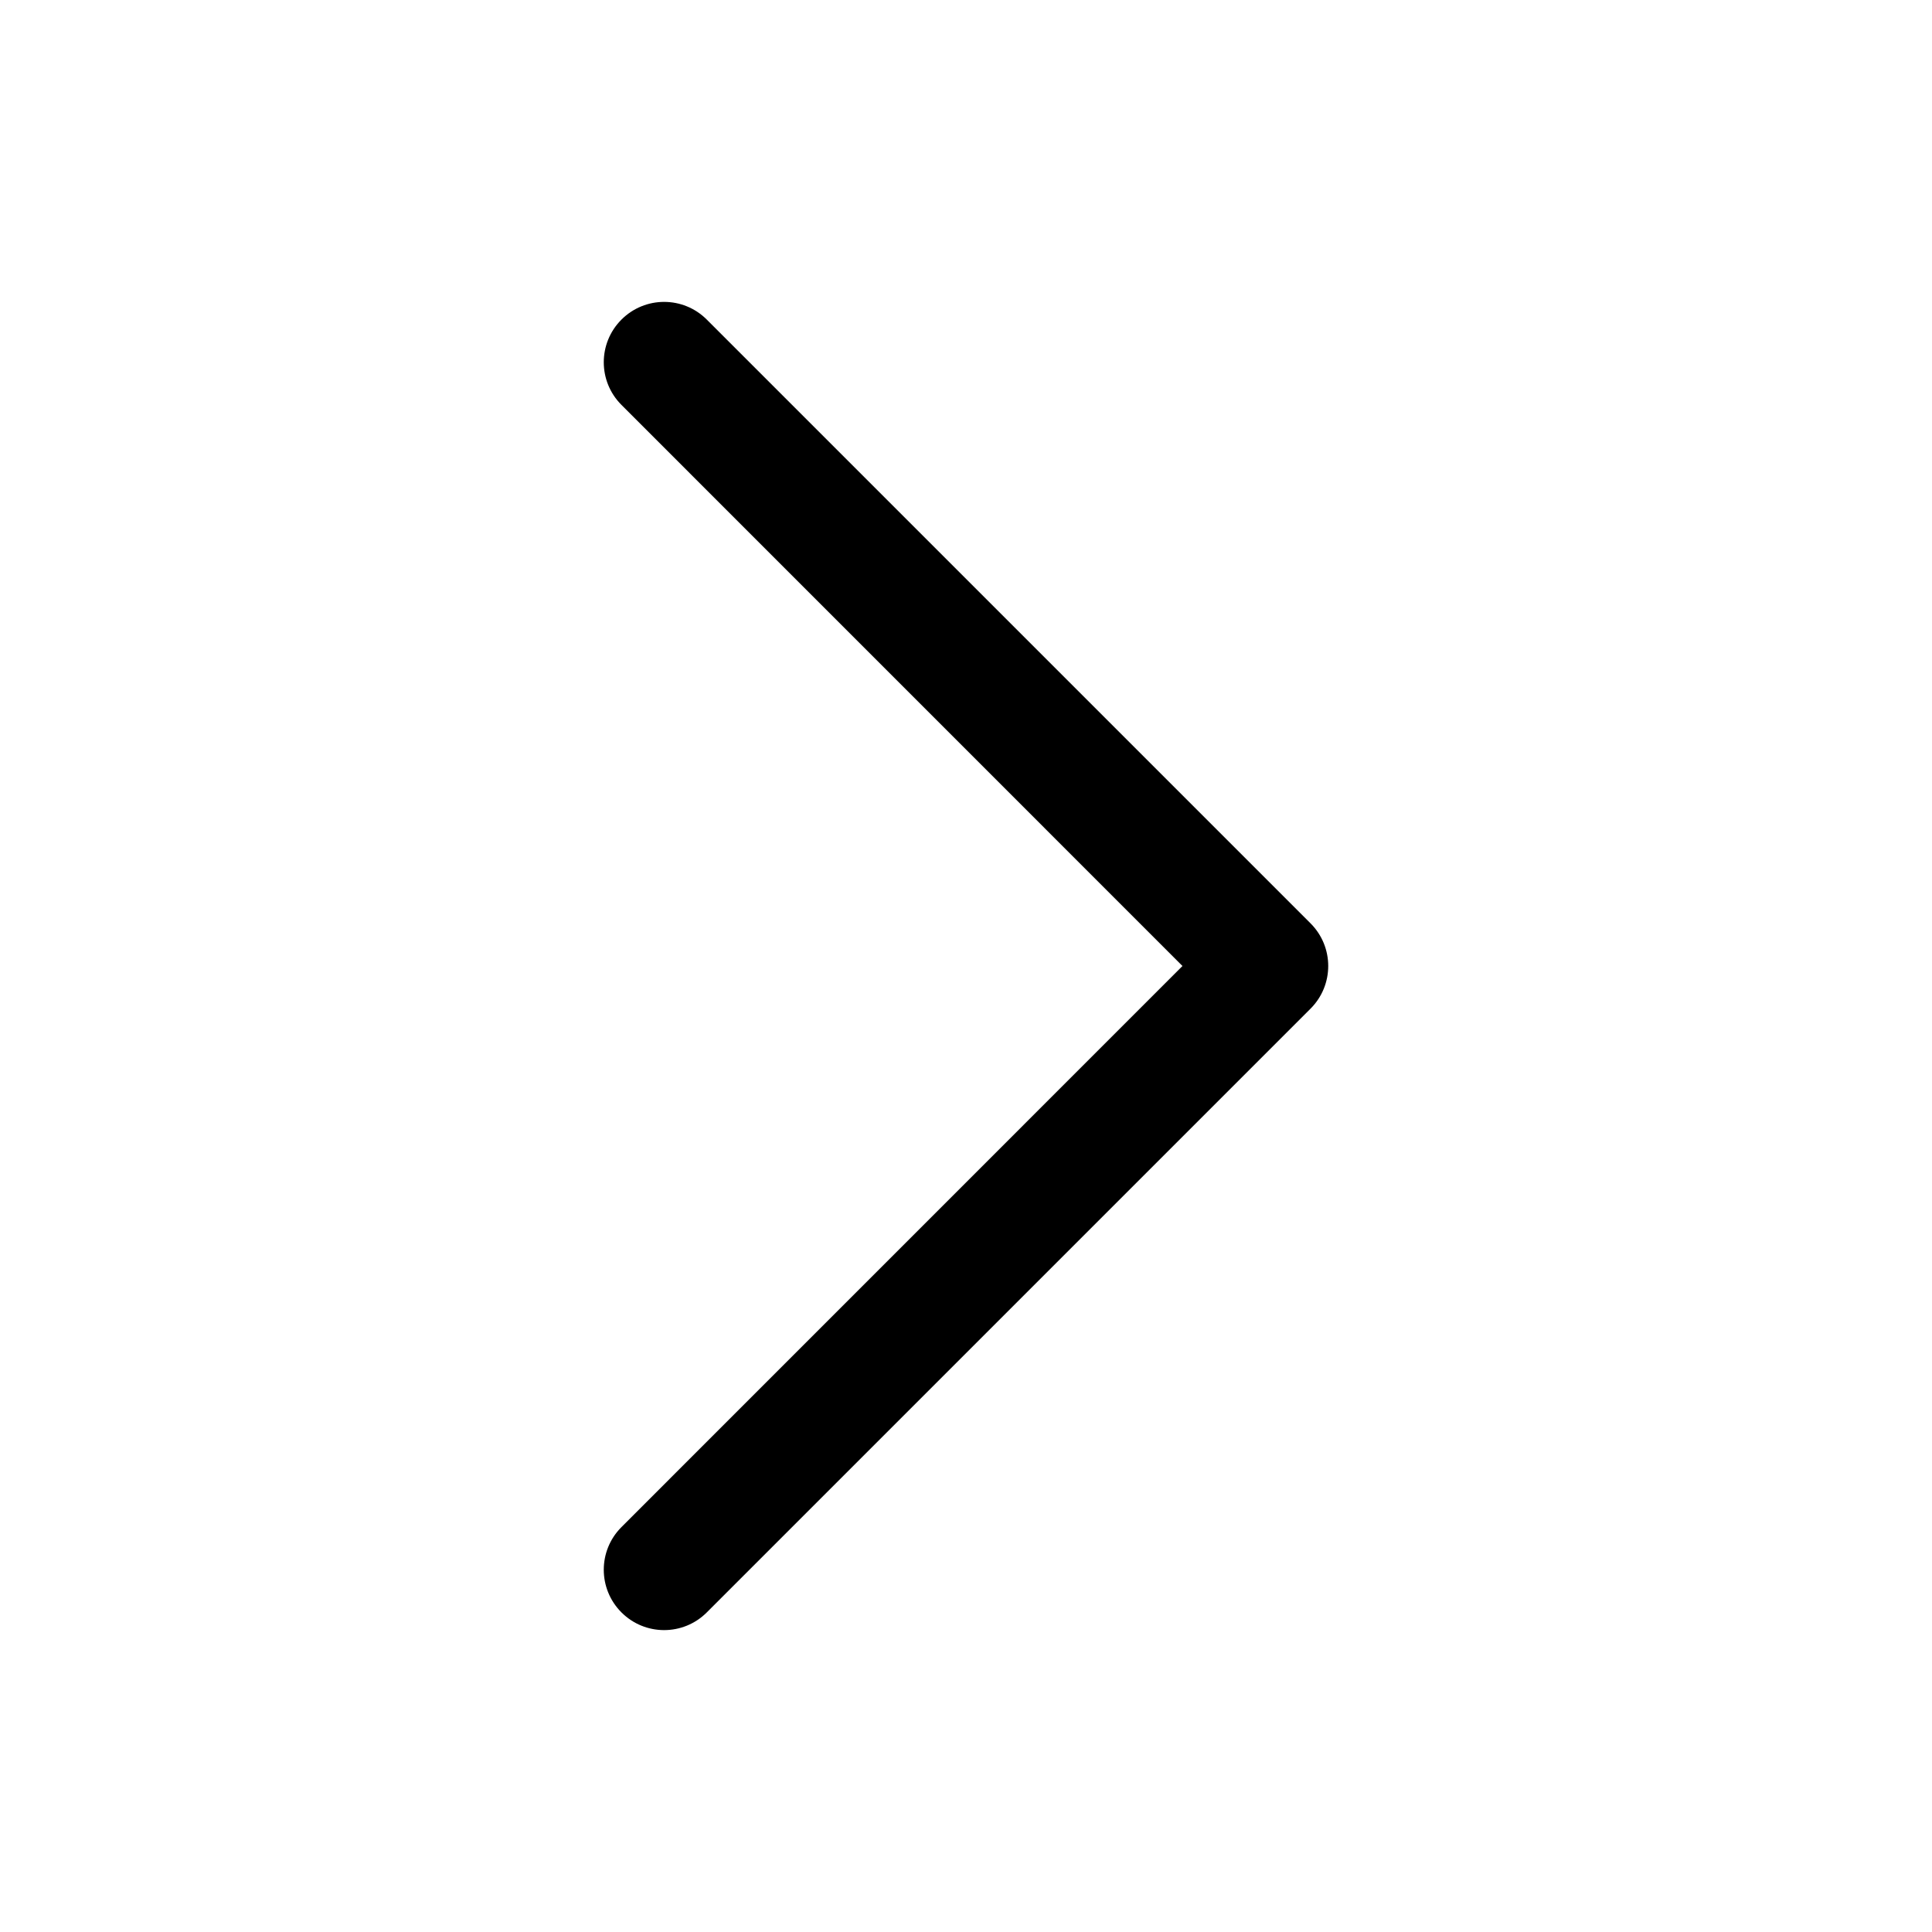
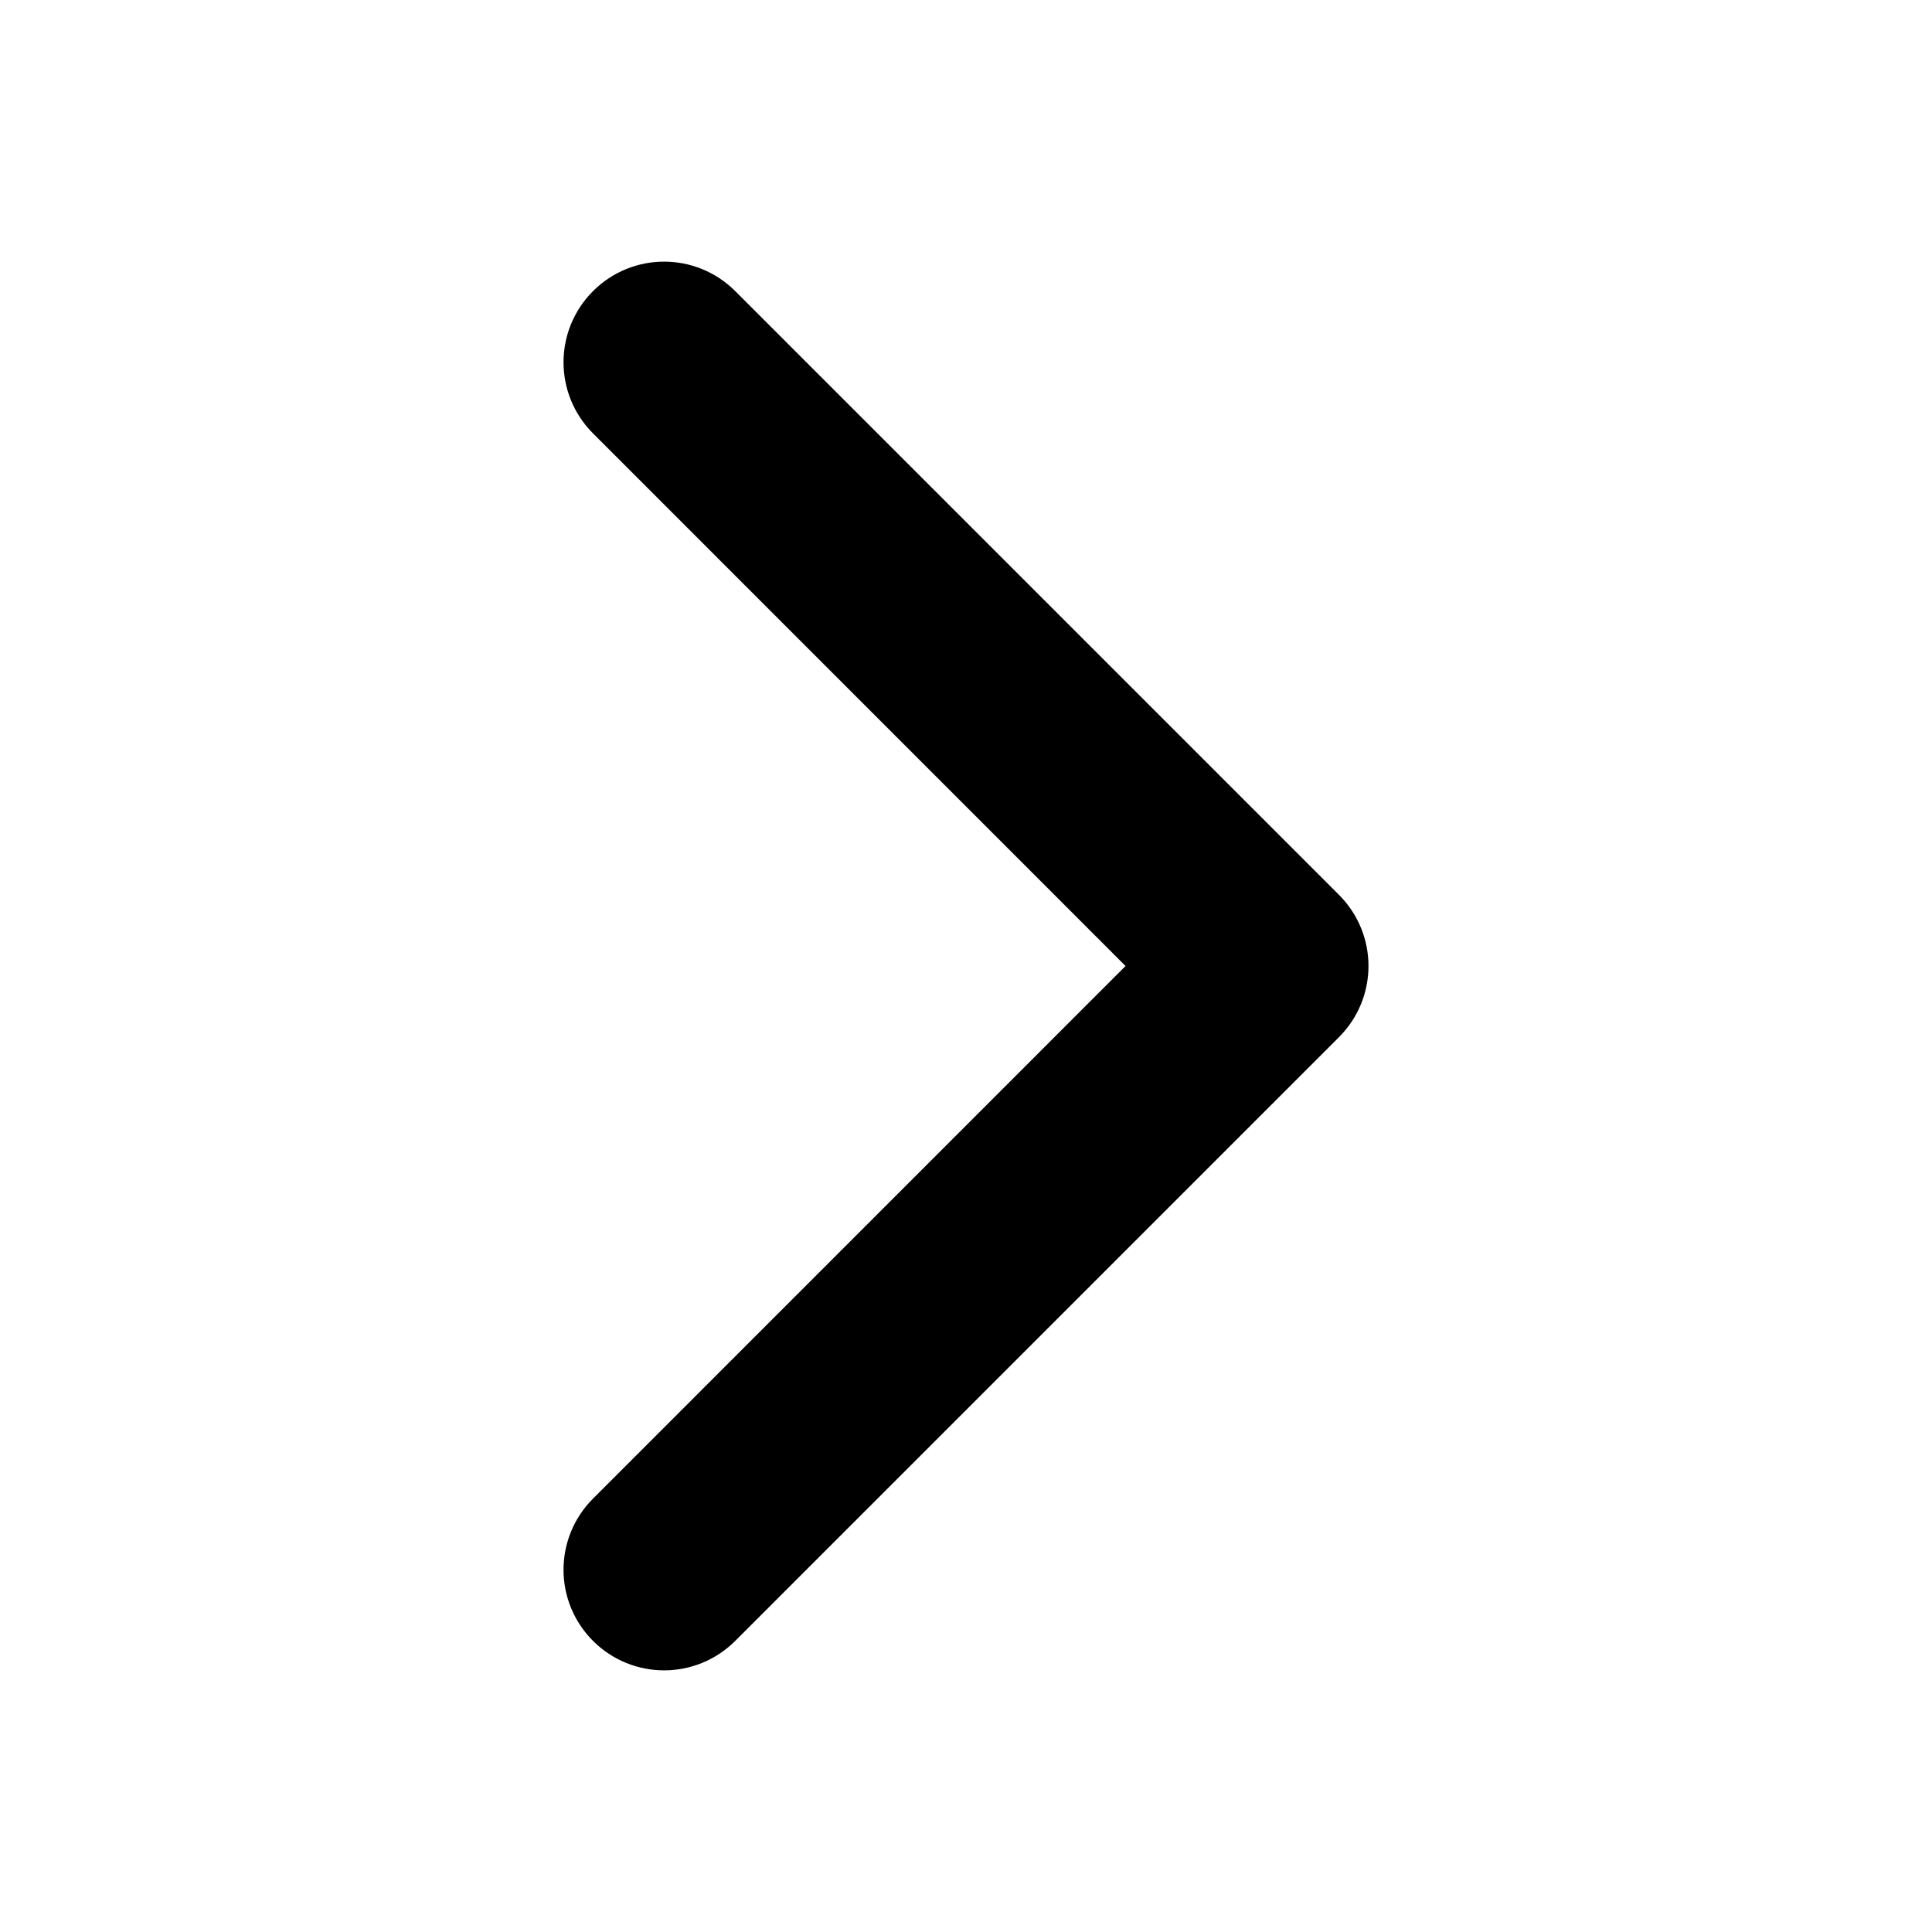
<svg xmlns="http://www.w3.org/2000/svg" width="24" height="24" viewBox="0 0 24 24" fill="none">
-   <path fill-rule="evenodd" clip-rule="evenodd" d="M16.28 11.47C16.573 11.763 16.573 12.237 16.28 12.53L8.78 20.03C8.487 20.323 8.013 20.323 7.72 20.03C7.427 19.737 7.427 19.263 7.72 18.97L14.689 12L7.72 5.03C7.427 4.737 7.427 4.263 7.72 3.97C8.013 3.677 8.487 3.677 8.78 3.97L16.28 11.47Z" fill="currentColor" />
+   <path fill-rule="evenodd" clip-rule="evenodd" d="M16.28 11.47C16.573 11.763 16.573 12.237 16.28 12.53L8.78 20.03C8.487 20.323 8.013 20.323 7.72 20.03C7.427 19.737 7.427 19.263 7.72 18.97L14.689 12L7.72 5.03C7.427 4.737 7.427 4.263 7.72 3.97C8.013 3.677 8.487 3.677 8.78 3.97L16.28 11.47Z" fill="currentColor" stroke="currentColor" />
</svg>
